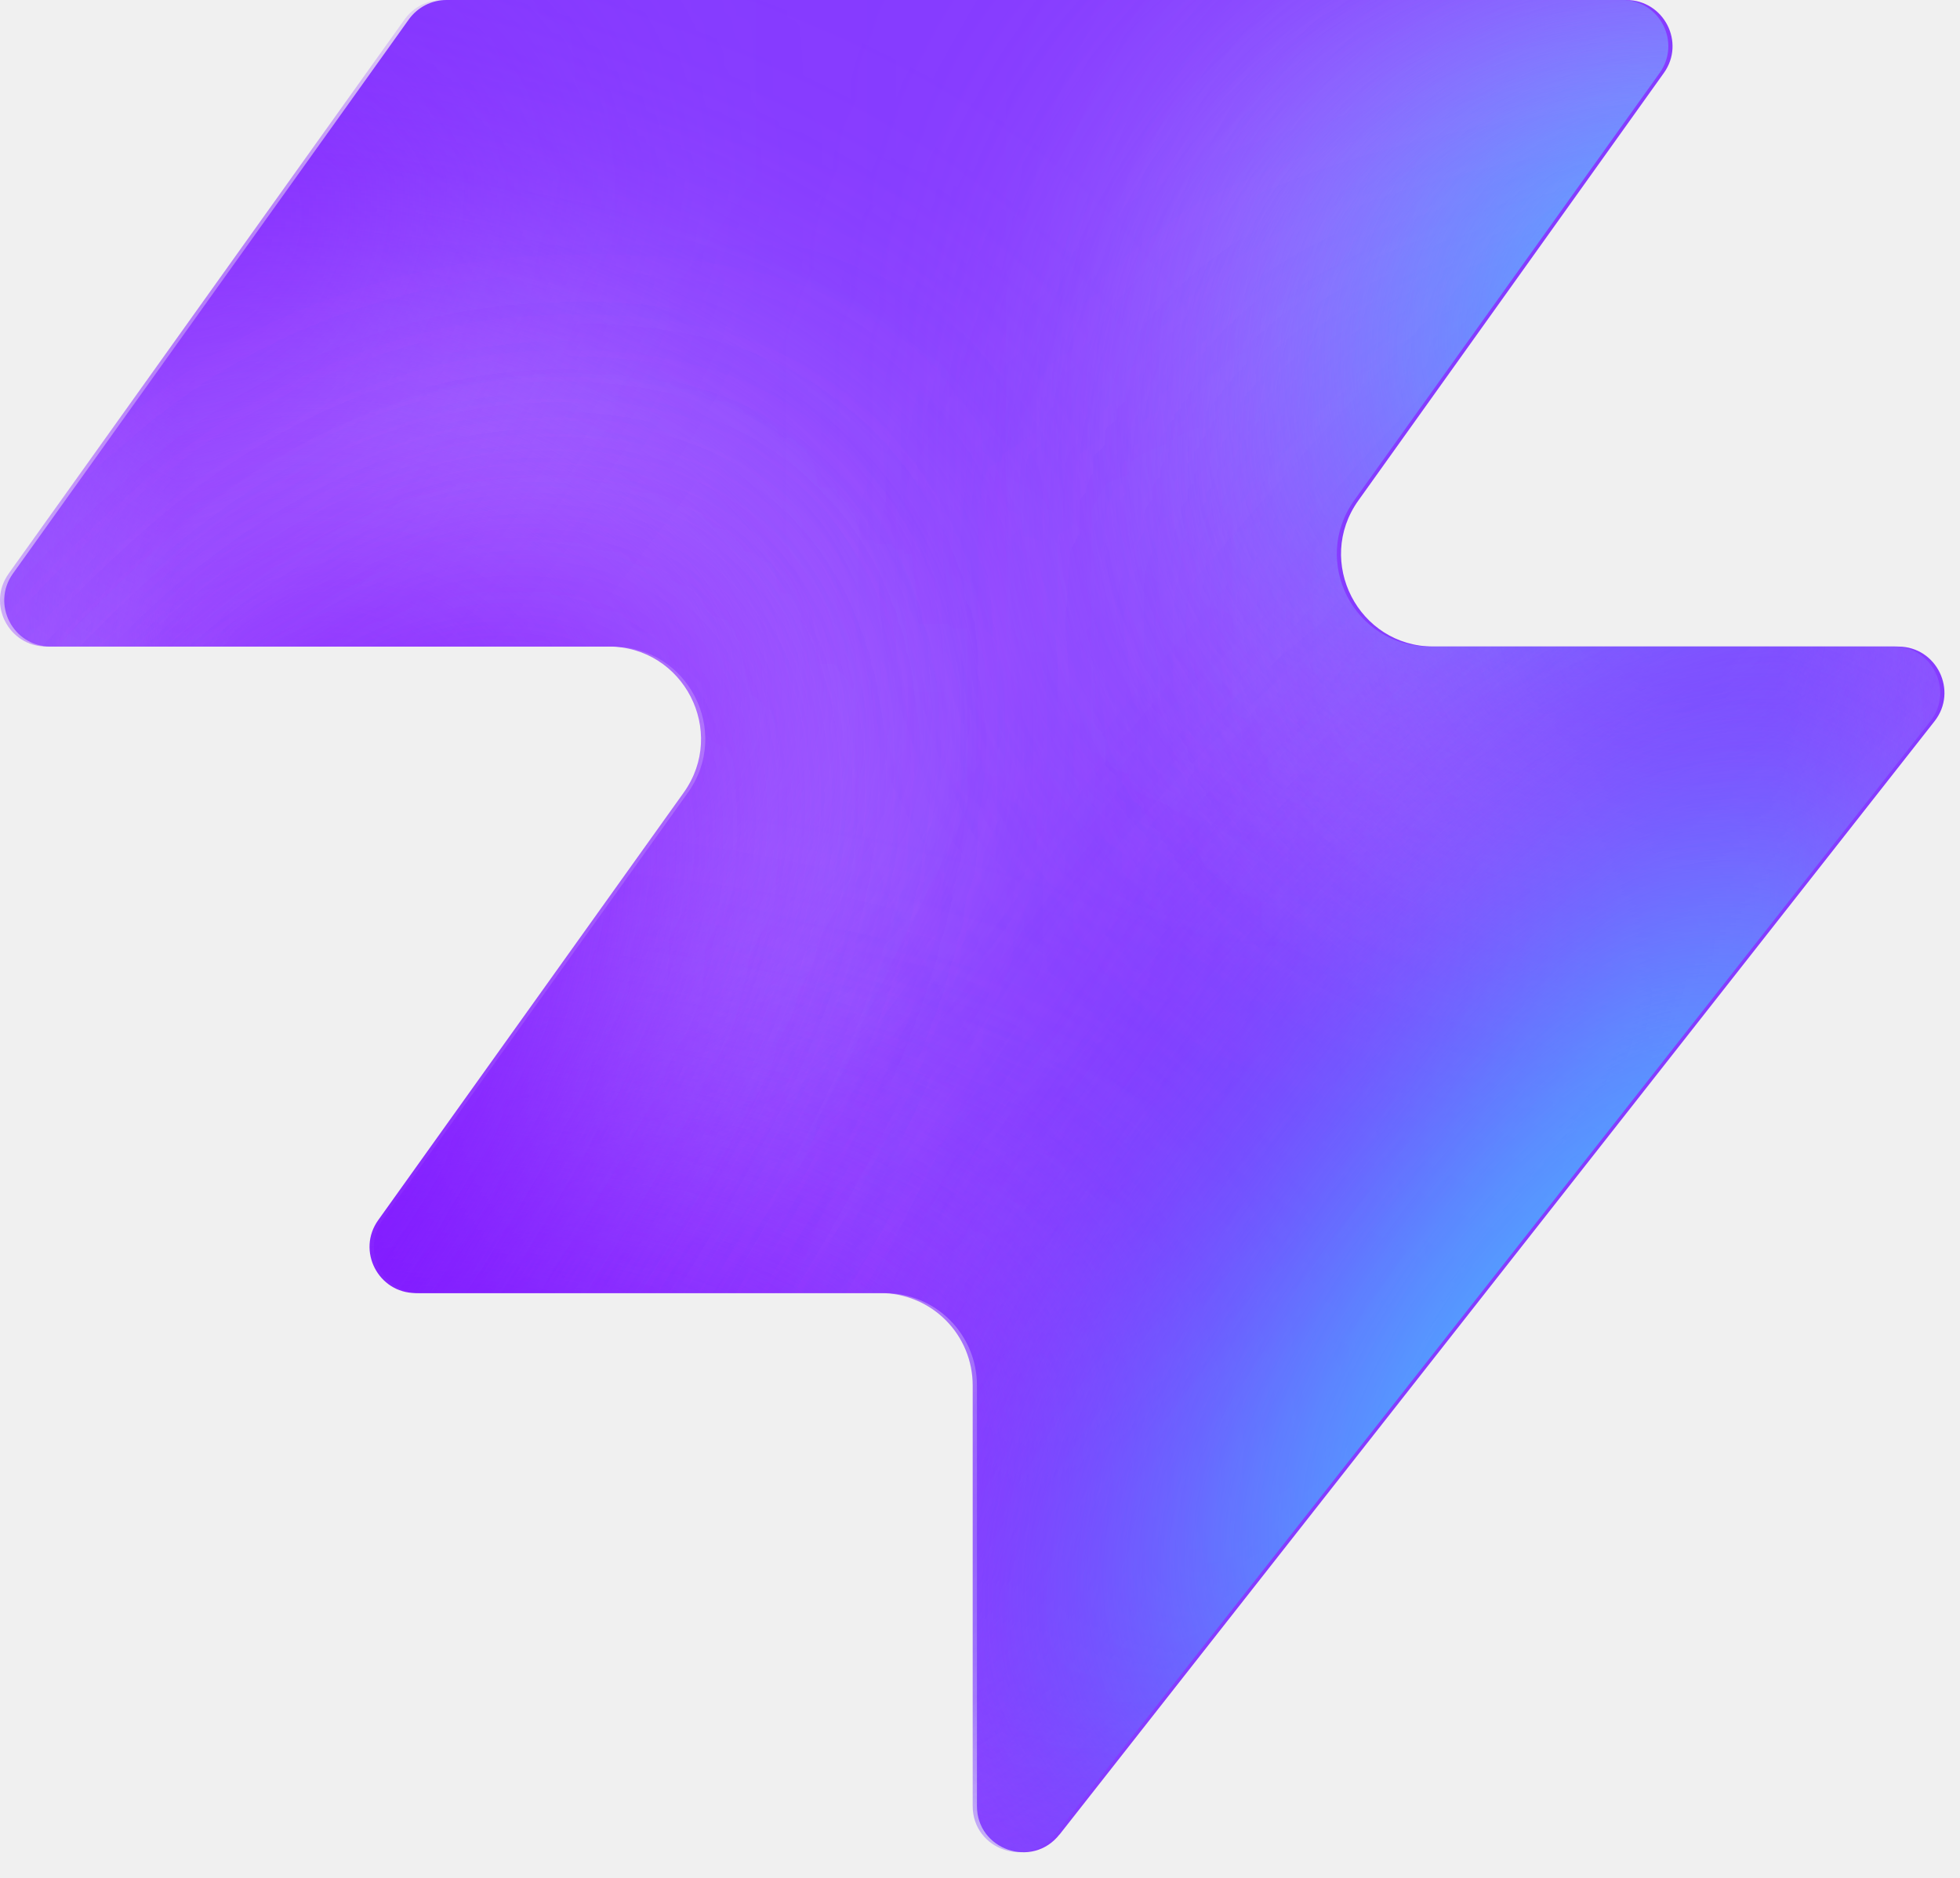
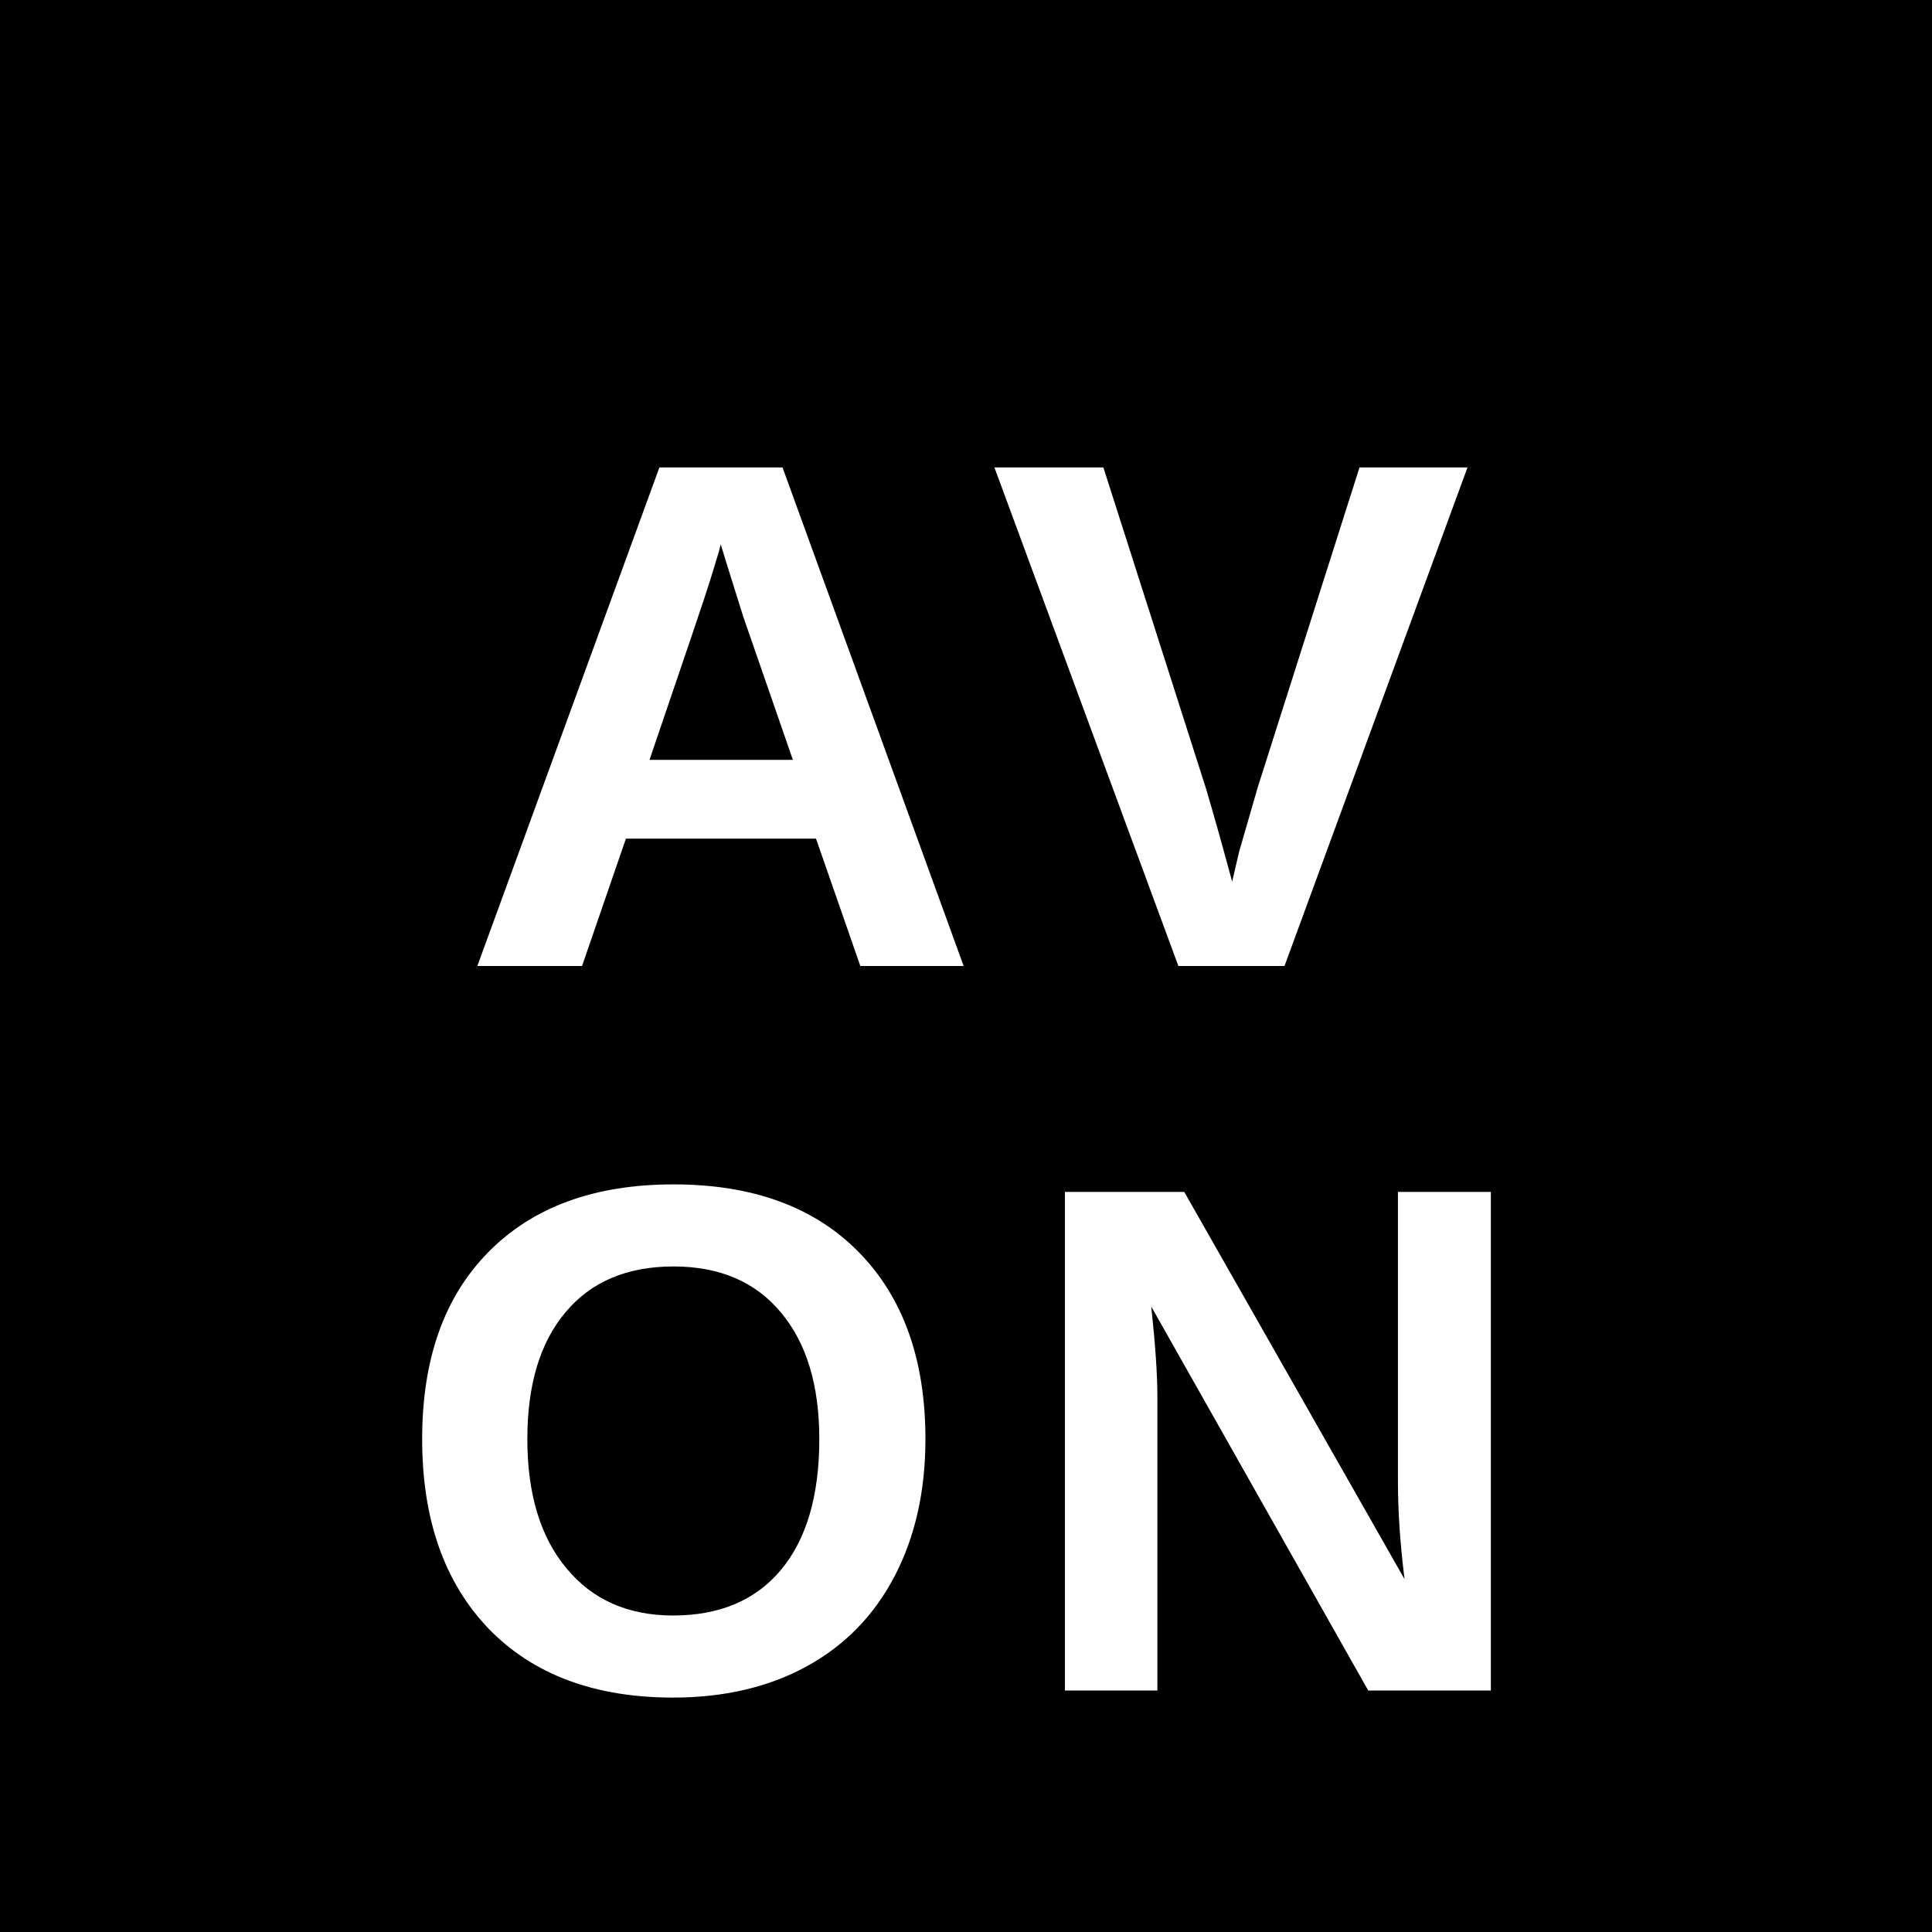
- <svg xmlns="http://www.w3.org/2000/svg" width="48" height="46" fill="none" viewBox="0 0 48 46">
-   <path fill="#863bff" d="M25.946 44.938c-.664.845-2.021.375-2.021-.698V33.937a2.26 2.26 0 0 0-2.262-2.262H10.287c-.92 0-1.456-1.04-.92-1.788l7.48-10.471c1.07-1.497 0-3.578-1.842-3.578H1.237c-.92 0-1.456-1.04-.92-1.788L10.013.474c.214-.297.556-.474.92-.474h28.894c.92 0 1.456 1.04.92 1.788l-7.48 10.471c-1.07 1.498 0 3.579 1.842 3.579h11.377c.943 0 1.473 1.088.89 1.83L25.947 44.94z" style="fill:#863bff;fill:color(display-p3 .525 .23 1);fill-opacity:1" />
-   <mask id="a" width="48" height="46" x="0" y="0" maskUnits="userSpaceOnUse" style="mask-type:alpha">
-     <path fill="#000" d="M25.842 44.938c-.664.844-2.021.375-2.021-.698V33.937a2.26 2.26 0 0 0-2.262-2.262H10.183c-.92 0-1.456-1.04-.92-1.788l7.48-10.471c1.07-1.498 0-3.579-1.842-3.579H1.133c-.92 0-1.456-1.04-.92-1.787L9.91.473c.214-.297.556-.474.92-.474h28.894c.92 0 1.456 1.04.92 1.788l-7.48 10.471c-1.07 1.498 0 3.578 1.842 3.578h11.377c.943 0 1.473 1.088.89 1.832L25.843 44.94z" style="fill:#000;fill-opacity:1" />
-   </mask>
-   <g mask="url(#a)">
-     <g filter="url(#b)">
-       <ellipse cx="5.508" cy="14.704" fill="#ede6ff" rx="5.508" ry="14.704" style="fill:#ede6ff;fill:color(display-p3 .927 .903 1);fill-opacity:1" transform="matrix(.00324 1 1 -.00324 -4.47 31.516)" />
-     </g>
-     <g filter="url(#c)">
-       <ellipse cx="10.399" cy="29.851" fill="#ede6ff" rx="10.399" ry="29.851" style="fill:#ede6ff;fill:color(display-p3 .927 .903 1);fill-opacity:1" transform="matrix(.00324 1 1 -.00324 -39.328 7.883)" />
-     </g>
-     <g filter="url(#d)">
-       <ellipse cx="5.508" cy="30.487" fill="#7e14ff" rx="5.508" ry="30.487" style="fill:#7e14ff;fill:color(display-p3 .492 .077 1);fill-opacity:1" transform="rotate(89.814 -25.913 -14.639)scale(1 -1)" />
-     </g>
-     <g filter="url(#e)">
-       <ellipse cx="5.508" cy="30.599" fill="#7e14ff" rx="5.508" ry="30.599" style="fill:#7e14ff;fill:color(display-p3 .492 .077 1);fill-opacity:1" transform="rotate(89.814 -32.644 -3.334)scale(1 -1)" />
-     </g>
-     <g filter="url(#f)">
-       <ellipse cx="5.508" cy="30.599" fill="#7e14ff" rx="5.508" ry="30.599" style="fill:#7e14ff;fill:color(display-p3 .492 .077 1);fill-opacity:1" transform="matrix(.00324 1 1 -.00324 -34.34 30.47)" />
-     </g>
-     <g filter="url(#g)">
-       <ellipse cx="14.072" cy="22.078" fill="#ede6ff" rx="14.072" ry="22.078" style="fill:#ede6ff;fill:color(display-p3 .927 .903 1);fill-opacity:1" transform="rotate(93.35 24.506 48.493)scale(-1 1)" />
-     </g>
-     <g filter="url(#h)">
-       <ellipse cx="3.47" cy="21.501" fill="#7e14ff" rx="3.47" ry="21.501" style="fill:#7e14ff;fill:color(display-p3 .492 .077 1);fill-opacity:1" transform="rotate(89.009 28.708 47.59)scale(-1 1)" />
-     </g>
-     <g filter="url(#i)">
-       <ellipse cx="3.47" cy="21.501" fill="#7e14ff" rx="3.47" ry="21.501" style="fill:#7e14ff;fill:color(display-p3 .492 .077 1);fill-opacity:1" transform="rotate(89.009 28.708 47.59)scale(-1 1)" />
-     </g>
-     <g filter="url(#j)">
-       <ellipse cx=".387" cy="8.972" fill="#7e14ff" rx="4.407" ry="29.108" style="fill:#7e14ff;fill:color(display-p3 .492 .077 1);fill-opacity:1" transform="rotate(39.51 .387 8.972)" />
-     </g>
-     <g filter="url(#k)">
-       <ellipse cx="47.523" cy="-6.092" fill="#7e14ff" rx="4.407" ry="29.108" style="fill:#7e14ff;fill:color(display-p3 .492 .077 1);fill-opacity:1" transform="rotate(37.892 47.523 -6.092)" />
-     </g>
-     <g filter="url(#l)">
-       <ellipse cx="41.412" cy="6.333" fill="#47bfff" rx="5.971" ry="9.665" style="fill:#47bfff;fill:color(display-p3 .28 .748 1);fill-opacity:1" transform="rotate(37.892 41.412 6.333)" />
-     </g>
-     <g filter="url(#m)">
-       <ellipse cx="-1.879" cy="38.332" fill="#7e14ff" rx="4.407" ry="29.108" style="fill:#7e14ff;fill:color(display-p3 .492 .077 1);fill-opacity:1" transform="rotate(37.892 -1.88 38.332)" />
-     </g>
-     <g filter="url(#n)">
-       <ellipse cx="-1.879" cy="38.332" fill="#7e14ff" rx="4.407" ry="29.108" style="fill:#7e14ff;fill:color(display-p3 .492 .077 1);fill-opacity:1" transform="rotate(37.892 -1.88 38.332)" />
-     </g>
-     <g filter="url(#o)">
-       <ellipse cx="35.651" cy="29.907" fill="#7e14ff" rx="4.407" ry="29.108" style="fill:#7e14ff;fill:color(display-p3 .492 .077 1);fill-opacity:1" transform="rotate(37.892 35.651 29.907)" />
-     </g>
-     <g filter="url(#p)">
-       <ellipse cx="38.418" cy="32.4" fill="#47bfff" rx="5.971" ry="15.297" style="fill:#47bfff;fill:color(display-p3 .28 .748 1);fill-opacity:1" transform="rotate(37.892 38.418 32.4)" />
-     </g>
-   </g>
-   <defs>
-     <filter id="b" width="60.045" height="41.654" x="-19.77" y="16.149" color-interpolation-filters="sRGB" filterUnits="userSpaceOnUse">
-       <feFlood flood-opacity="0" result="BackgroundImageFix" />
-       <feBlend in="SourceGraphic" in2="BackgroundImageFix" result="shape" />
-       <feGaussianBlur result="effect1_foregroundBlur_2002_17158" stdDeviation="7.659" />
-     </filter>
-     <filter id="c" width="90.34" height="51.437" x="-54.613" y="-7.533" color-interpolation-filters="sRGB" filterUnits="userSpaceOnUse">
-       <feFlood flood-opacity="0" result="BackgroundImageFix" />
-       <feBlend in="SourceGraphic" in2="BackgroundImageFix" result="shape" />
-       <feGaussianBlur result="effect1_foregroundBlur_2002_17158" stdDeviation="7.659" />
-     </filter>
-     <filter id="d" width="79.355" height="29.4" x="-49.64" y="2.03" color-interpolation-filters="sRGB" filterUnits="userSpaceOnUse">
-       <feFlood flood-opacity="0" result="BackgroundImageFix" />
-       <feBlend in="SourceGraphic" in2="BackgroundImageFix" result="shape" />
-       <feGaussianBlur result="effect1_foregroundBlur_2002_17158" stdDeviation="4.596" />
-     </filter>
-     <filter id="e" width="79.579" height="29.4" x="-45.045" y="20.029" color-interpolation-filters="sRGB" filterUnits="userSpaceOnUse">
-       <feFlood flood-opacity="0" result="BackgroundImageFix" />
-       <feBlend in="SourceGraphic" in2="BackgroundImageFix" result="shape" />
-       <feGaussianBlur result="effect1_foregroundBlur_2002_17158" stdDeviation="4.596" />
-     </filter>
-     <filter id="f" width="79.579" height="29.4" x="-43.513" y="21.178" color-interpolation-filters="sRGB" filterUnits="userSpaceOnUse">
-       <feFlood flood-opacity="0" result="BackgroundImageFix" />
-       <feBlend in="SourceGraphic" in2="BackgroundImageFix" result="shape" />
-       <feGaussianBlur result="effect1_foregroundBlur_2002_17158" stdDeviation="4.596" />
-     </filter>
-     <filter id="g" width="74.749" height="58.852" x="15.756" y="-17.901" color-interpolation-filters="sRGB" filterUnits="userSpaceOnUse">
-       <feFlood flood-opacity="0" result="BackgroundImageFix" />
-       <feBlend in="SourceGraphic" in2="BackgroundImageFix" result="shape" />
-       <feGaussianBlur result="effect1_foregroundBlur_2002_17158" stdDeviation="7.659" />
-     </filter>
-     <filter id="h" width="61.377" height="25.362" x="23.548" y="2.284" color-interpolation-filters="sRGB" filterUnits="userSpaceOnUse">
-       <feFlood flood-opacity="0" result="BackgroundImageFix" />
-       <feBlend in="SourceGraphic" in2="BackgroundImageFix" result="shape" />
-       <feGaussianBlur result="effect1_foregroundBlur_2002_17158" stdDeviation="4.596" />
-     </filter>
-     <filter id="i" width="61.377" height="25.362" x="23.548" y="2.284" color-interpolation-filters="sRGB" filterUnits="userSpaceOnUse">
-       <feFlood flood-opacity="0" result="BackgroundImageFix" />
-       <feBlend in="SourceGraphic" in2="BackgroundImageFix" result="shape" />
-       <feGaussianBlur result="effect1_foregroundBlur_2002_17158" stdDeviation="4.596" />
-     </filter>
-     <filter id="j" width="56.045" height="63.649" x="-27.636" y="-22.853" color-interpolation-filters="sRGB" filterUnits="userSpaceOnUse">
-       <feFlood flood-opacity="0" result="BackgroundImageFix" />
-       <feBlend in="SourceGraphic" in2="BackgroundImageFix" result="shape" />
-       <feGaussianBlur result="effect1_foregroundBlur_2002_17158" stdDeviation="4.596" />
-     </filter>
-     <filter id="k" width="54.814" height="64.646" x="20.116" y="-38.415" color-interpolation-filters="sRGB" filterUnits="userSpaceOnUse">
-       <feFlood flood-opacity="0" result="BackgroundImageFix" />
-       <feBlend in="SourceGraphic" in2="BackgroundImageFix" result="shape" />
-       <feGaussianBlur result="effect1_foregroundBlur_2002_17158" stdDeviation="4.596" />
-     </filter>
-     <filter id="l" width="33.541" height="35.313" x="24.641" y="-11.323" color-interpolation-filters="sRGB" filterUnits="userSpaceOnUse">
-       <feFlood flood-opacity="0" result="BackgroundImageFix" />
-       <feBlend in="SourceGraphic" in2="BackgroundImageFix" result="shape" />
-       <feGaussianBlur result="effect1_foregroundBlur_2002_17158" stdDeviation="4.596" />
-     </filter>
-     <filter id="m" width="54.814" height="64.646" x="-29.286" y="6.009" color-interpolation-filters="sRGB" filterUnits="userSpaceOnUse">
-       <feFlood flood-opacity="0" result="BackgroundImageFix" />
-       <feBlend in="SourceGraphic" in2="BackgroundImageFix" result="shape" />
-       <feGaussianBlur result="effect1_foregroundBlur_2002_17158" stdDeviation="4.596" />
-     </filter>
-     <filter id="n" width="54.814" height="64.646" x="-29.286" y="6.009" color-interpolation-filters="sRGB" filterUnits="userSpaceOnUse">
-       <feFlood flood-opacity="0" result="BackgroundImageFix" />
-       <feBlend in="SourceGraphic" in2="BackgroundImageFix" result="shape" />
-       <feGaussianBlur result="effect1_foregroundBlur_2002_17158" stdDeviation="4.596" />
-     </filter>
-     <filter id="o" width="54.814" height="64.646" x="8.244" y="-2.416" color-interpolation-filters="sRGB" filterUnits="userSpaceOnUse">
-       <feFlood flood-opacity="0" result="BackgroundImageFix" />
-       <feBlend in="SourceGraphic" in2="BackgroundImageFix" result="shape" />
-       <feGaussianBlur result="effect1_foregroundBlur_2002_17158" stdDeviation="4.596" />
-     </filter>
-     <filter id="p" width="39.409" height="43.623" x="18.713" y="10.588" color-interpolation-filters="sRGB" filterUnits="userSpaceOnUse">
-       <feFlood flood-opacity="0" result="BackgroundImageFix" />
-       <feBlend in="SourceGraphic" in2="BackgroundImageFix" result="shape" />
-       <feGaussianBlur result="effect1_foregroundBlur_2002_17158" stdDeviation="4.596" />
-     </filter>
-   </defs>
+ <svg xmlns="http://www.w3.org/2000/svg" viewBox="0 0 64 64" width="64" height="64">
+   <rect width="64" height="64" fill="#000" />
+   <text x="32" y="32" text-anchor="middle" font-family="Arial, Helvetica, sans-serif" font-weight="600" font-size="24" fill="#fff" letter-spacing="2">AV</text>
+   <text x="32" y="56" text-anchor="middle" font-family="Arial, Helvetica, sans-serif" font-weight="600" font-size="24" fill="#fff" letter-spacing="2">ON</text>
</svg>
